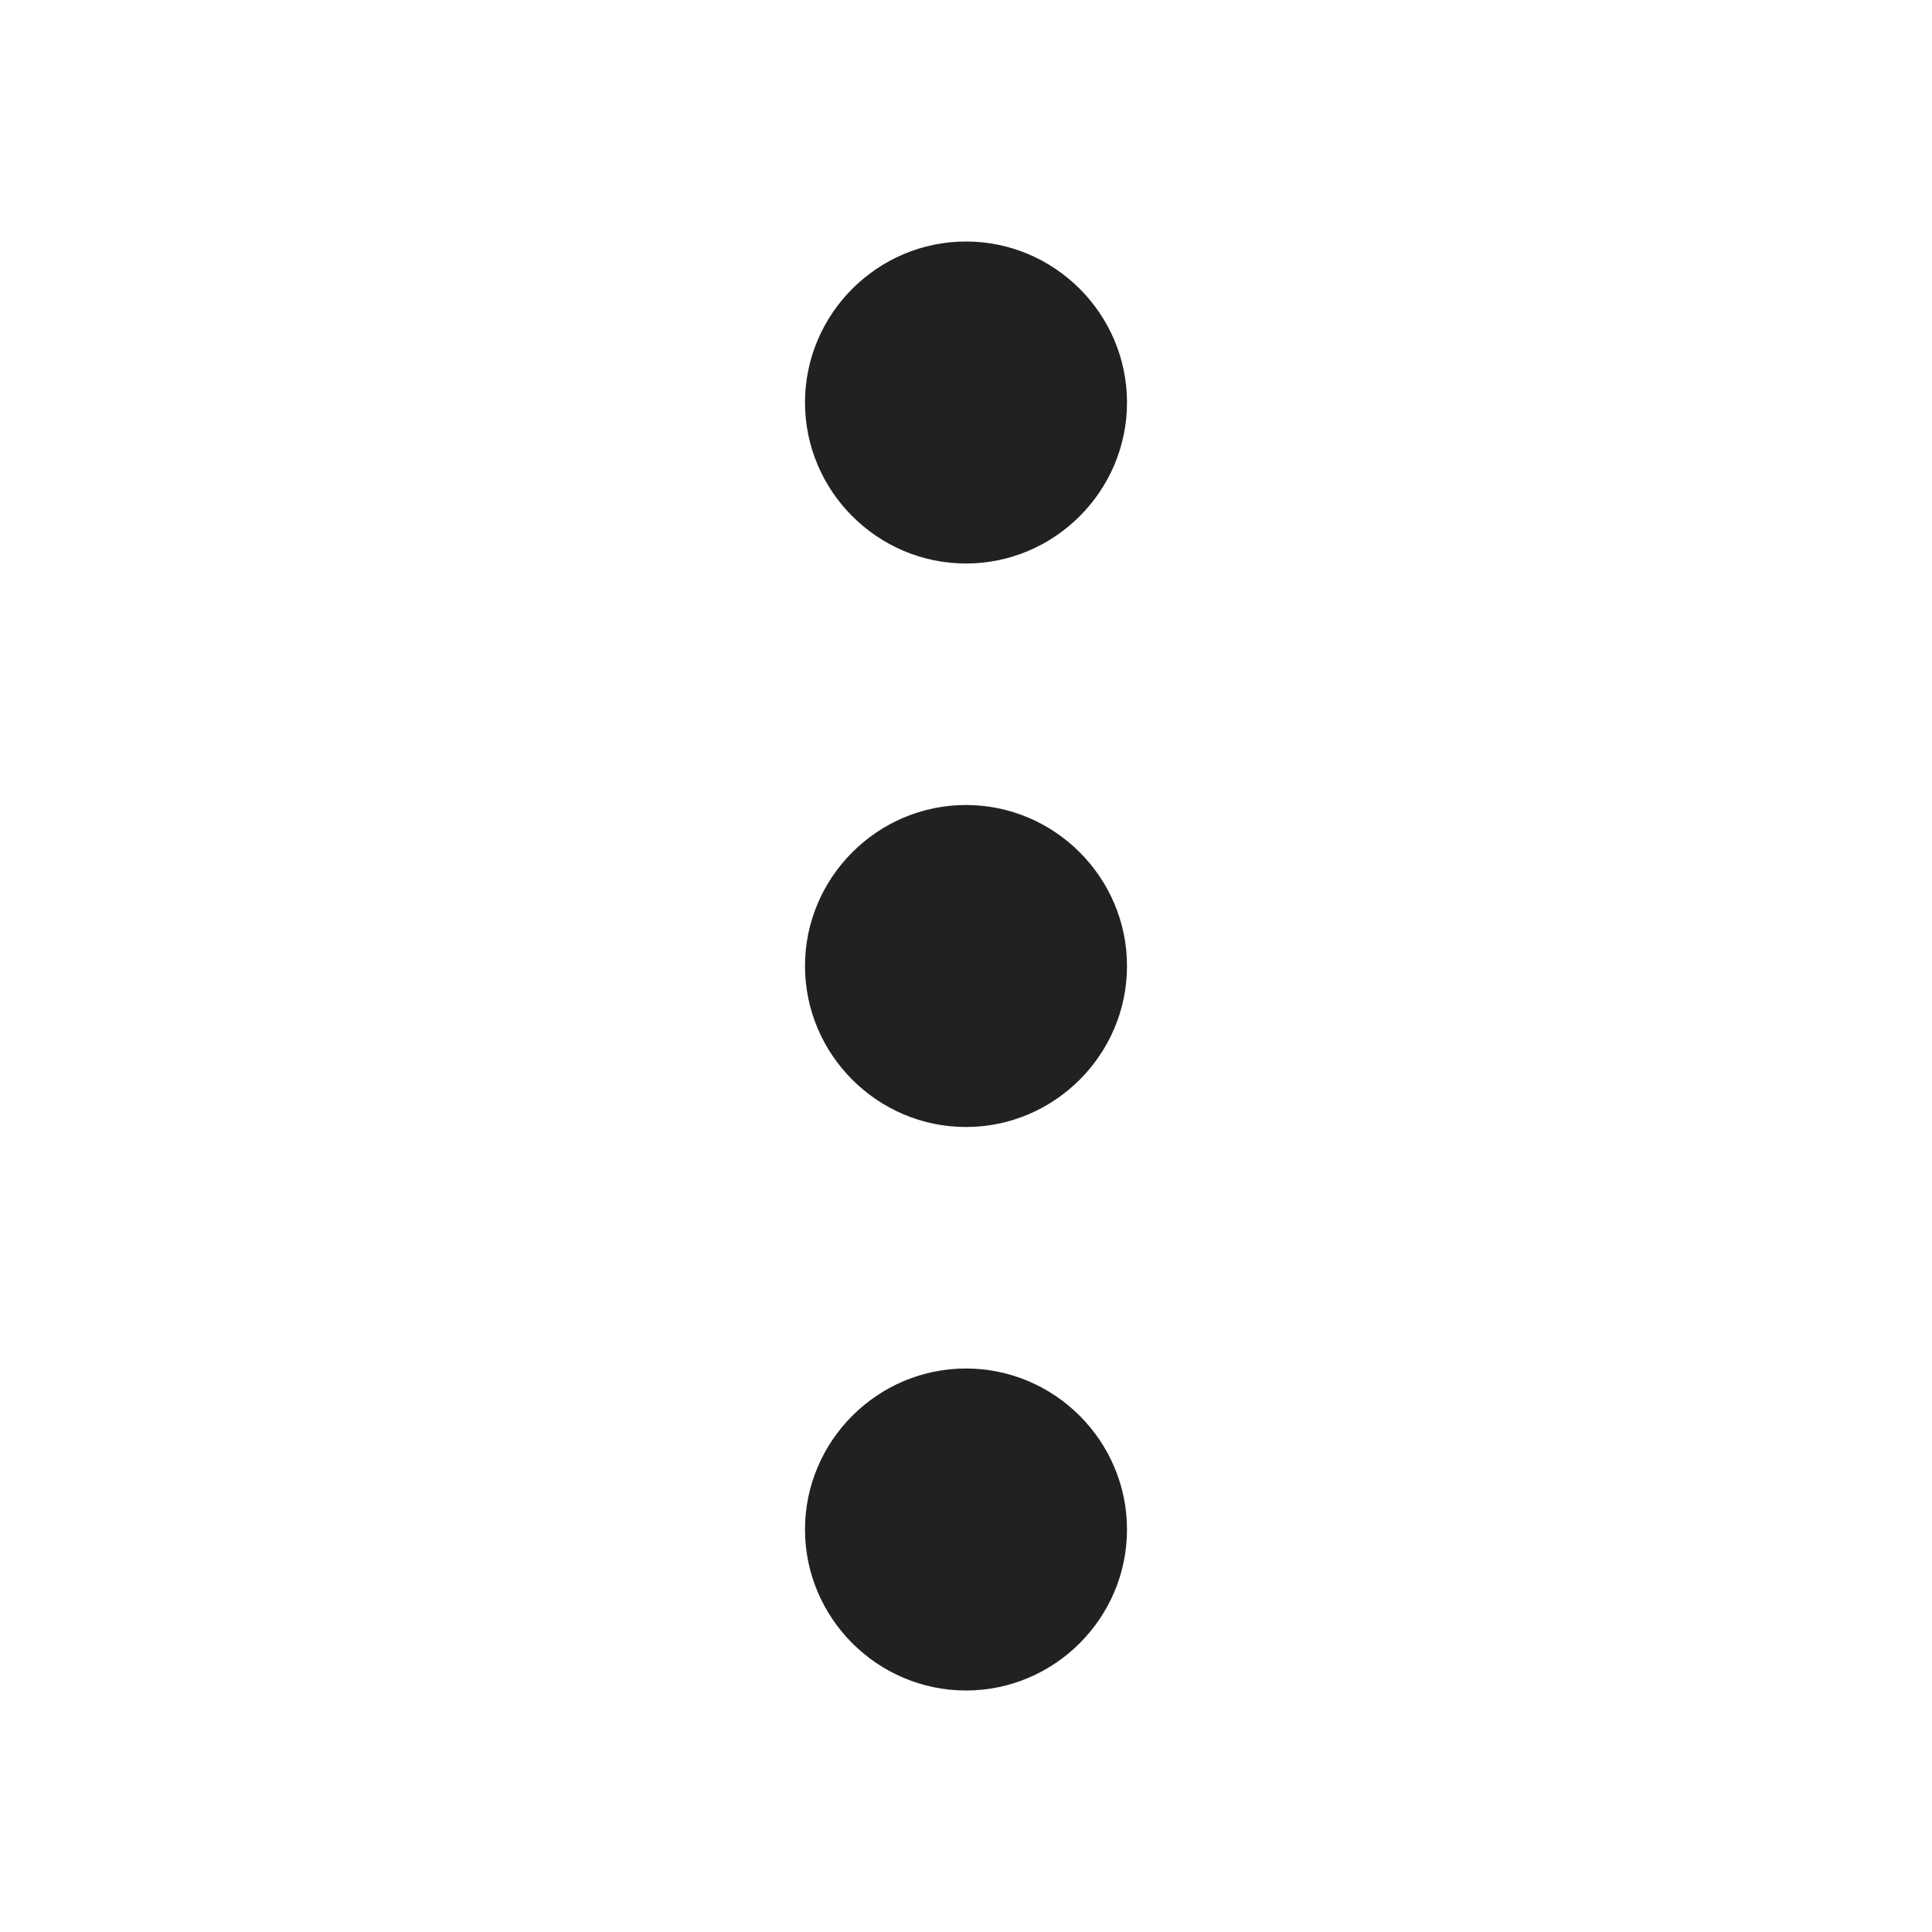
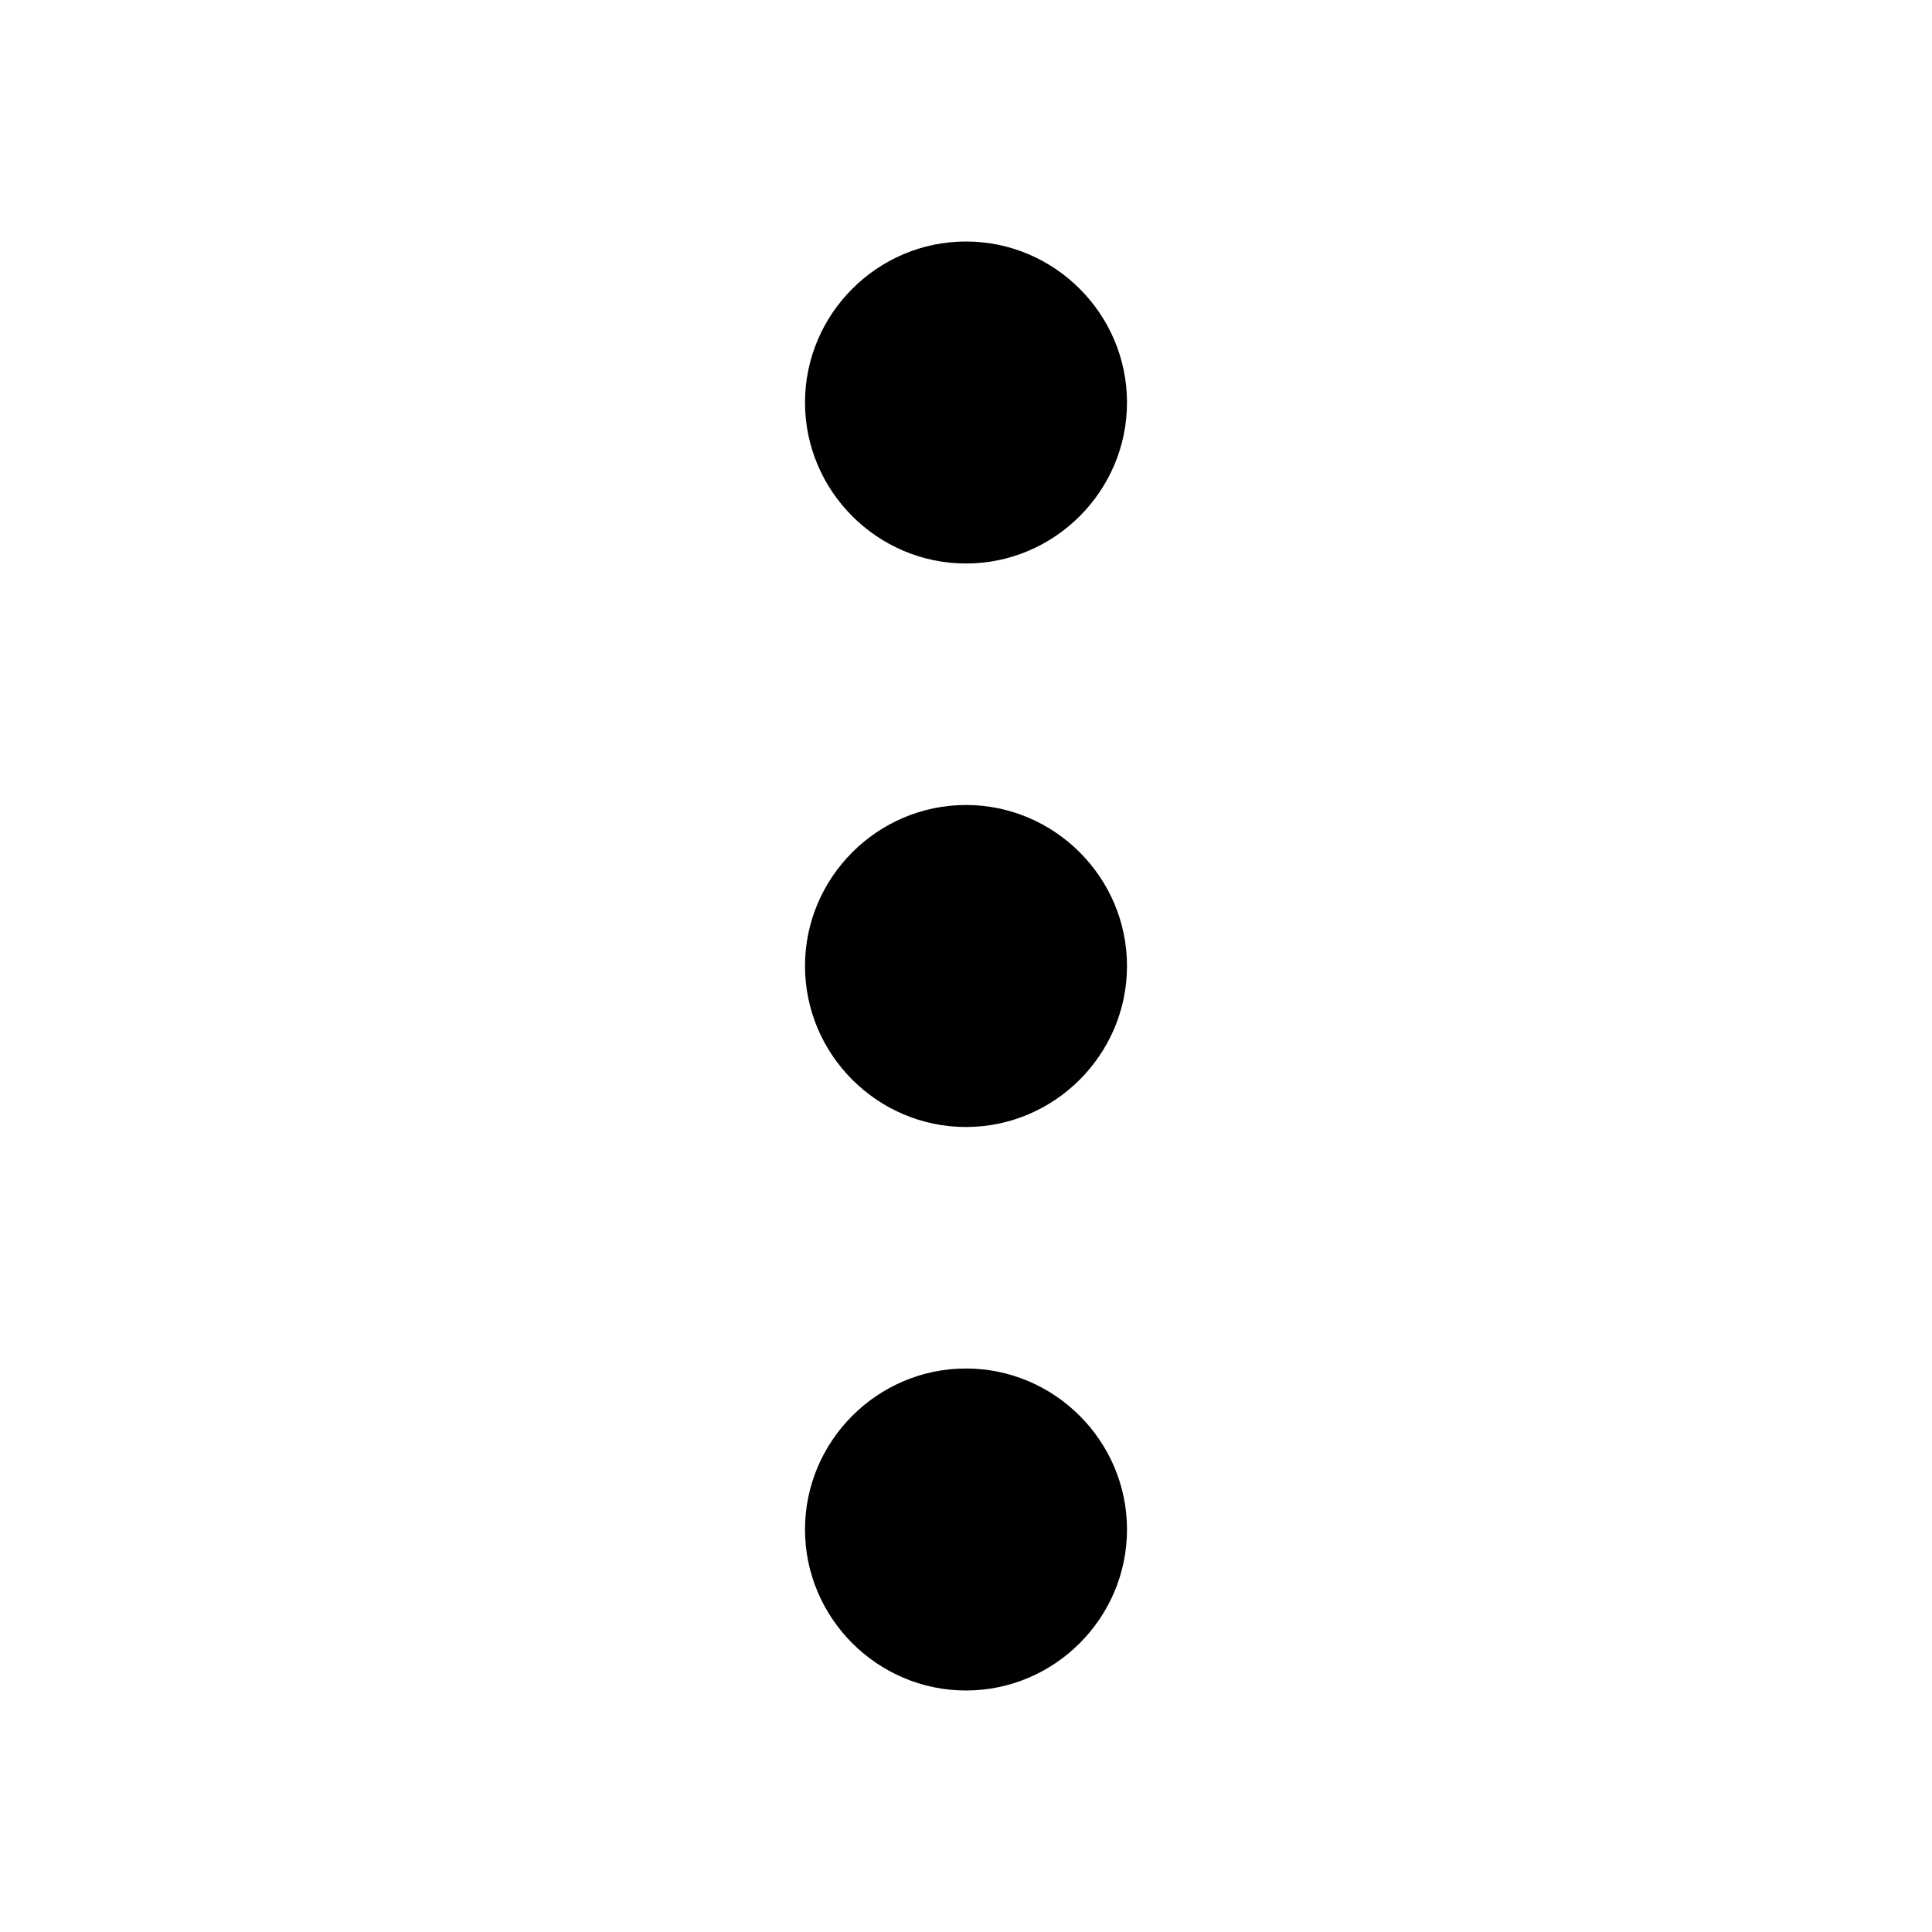
- <svg xmlns="http://www.w3.org/2000/svg" width="24" height="24" viewBox="0 0 24 24" fill="none">
-   <path d="M10 19C10 20.1 10.9 21 12 21C13.1 21 14 20.1 14 19C14 17.9 13.1 17 12 17C10.9 17 10 17.9 10 19ZM10 5C10 6.1 10.9 7 12 7C13.1 7 14 6.1 14 5C14 3.9 13.1 3 12 3C10.9 3 10 3.9 10 5ZM10 12C10 13.1 10.9 14 12 14C13.1 14 14 13.1 14 12C14 10.9 13.1 10 12 10C10.9 10 10 10.9 10 12Z" fill="#222121" />
+ <svg xmlns="http://www.w3.org/2000/svg" viewBox="0 0 24 24" fill="currentColor">
+   <path d="M10 19C10 20.1 10.9 21 12 21C13.1 21 14 20.1 14 19C14 17.9 13.1 17 12 17C10.9 17 10 17.9 10 19ZM10 5C10 6.1 10.9 7 12 7C13.1 7 14 6.1 14 5C14 3.9 13.1 3 12 3C10.9 3 10 3.9 10 5ZM10 12C10 13.1 10.9 14 12 14C13.1 14 14 13.1 14 12C14 10.9 13.1 10 12 10C10.9 10 10 10.9 10 12Z" fill="currentColor" />
</svg>
